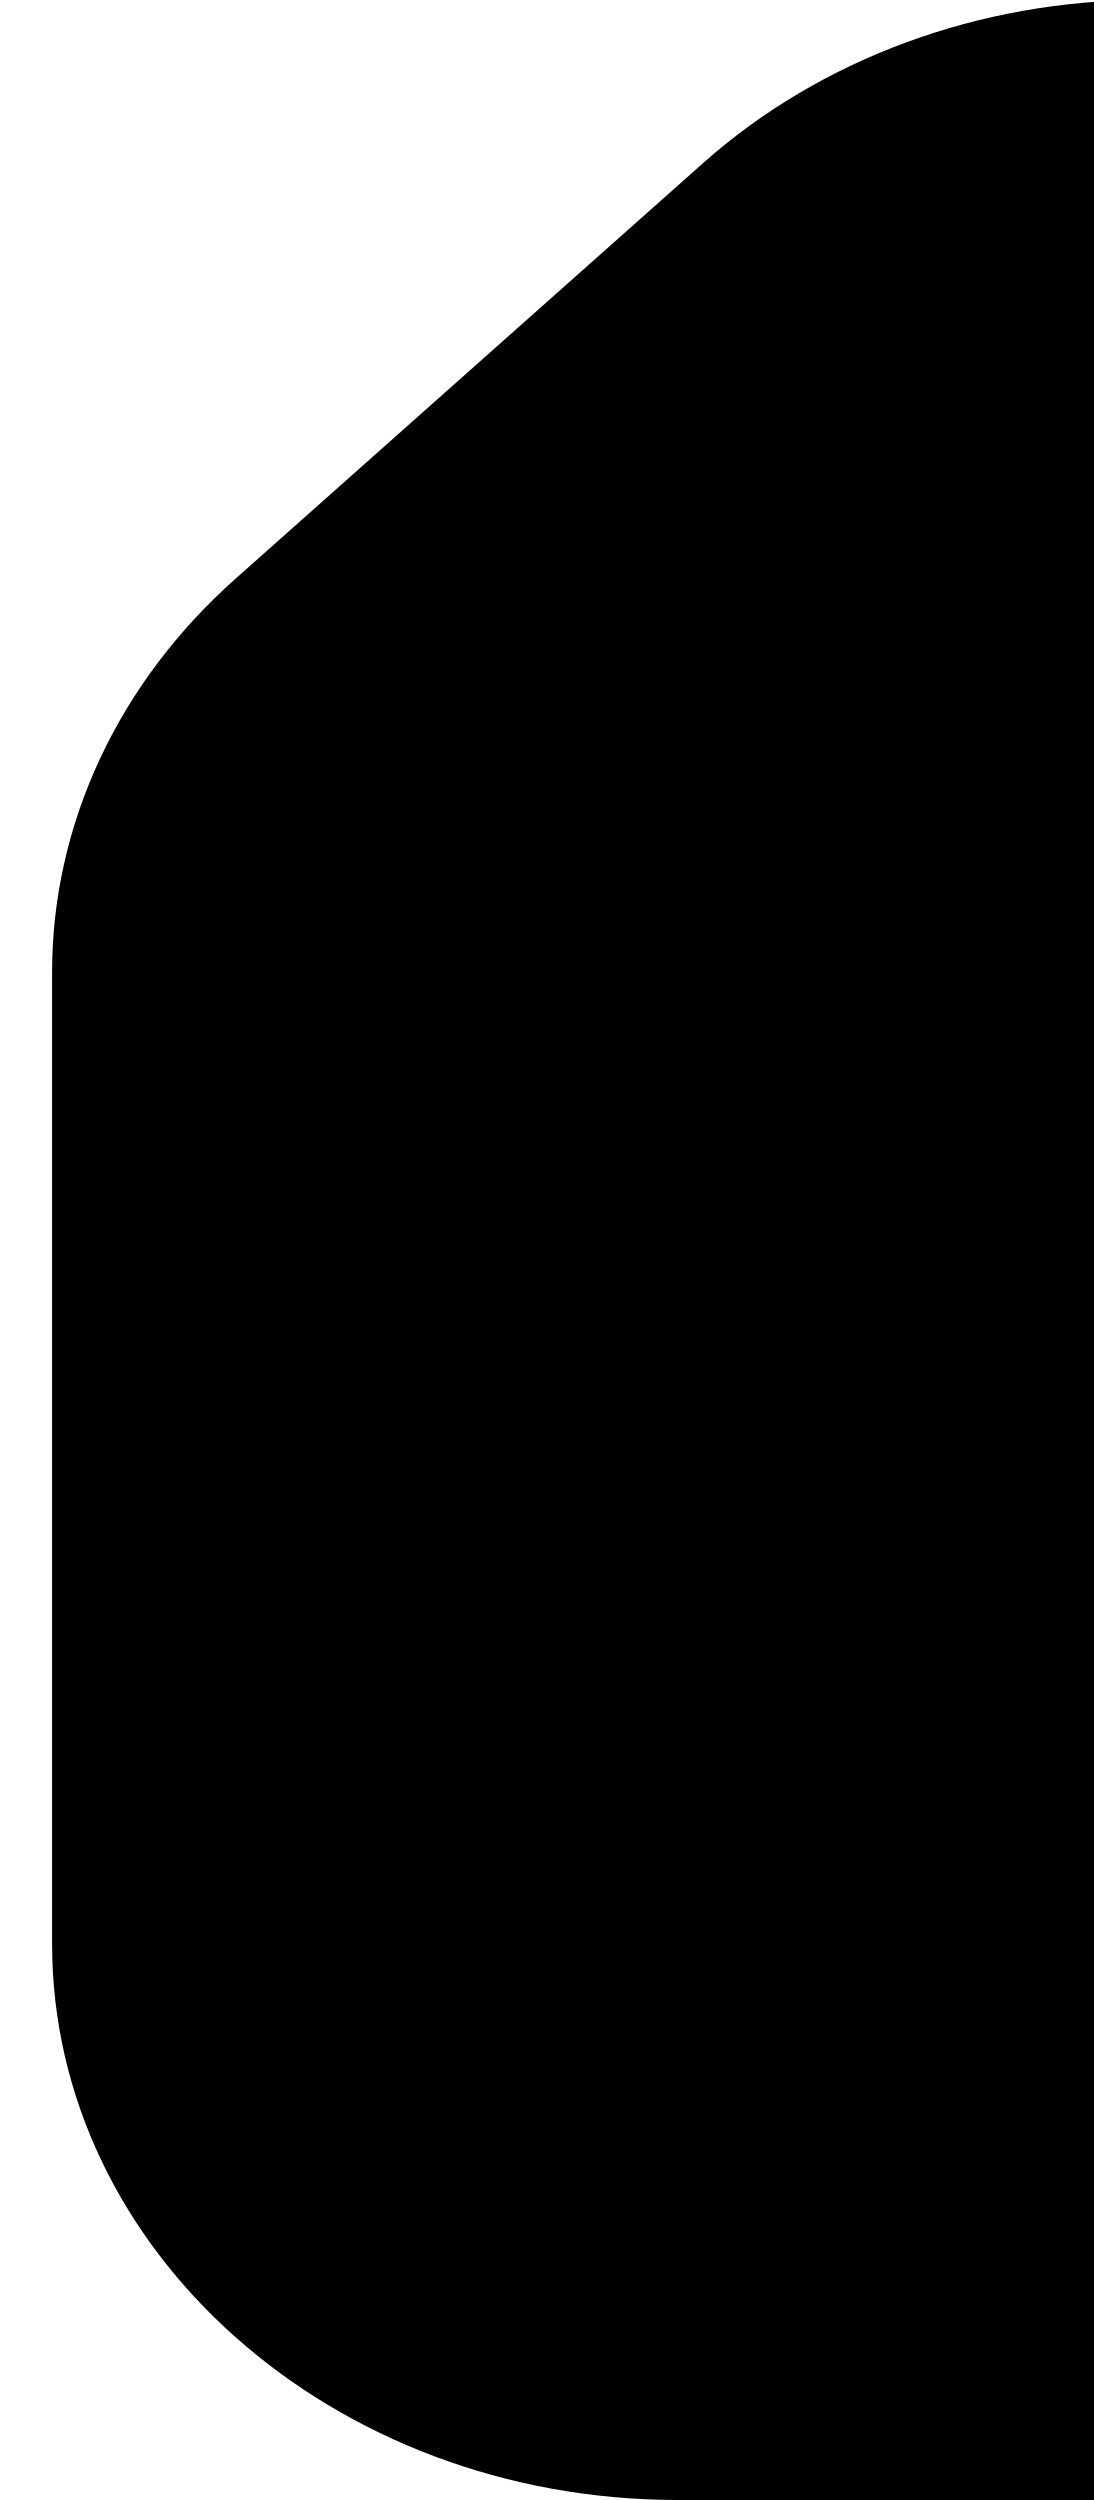
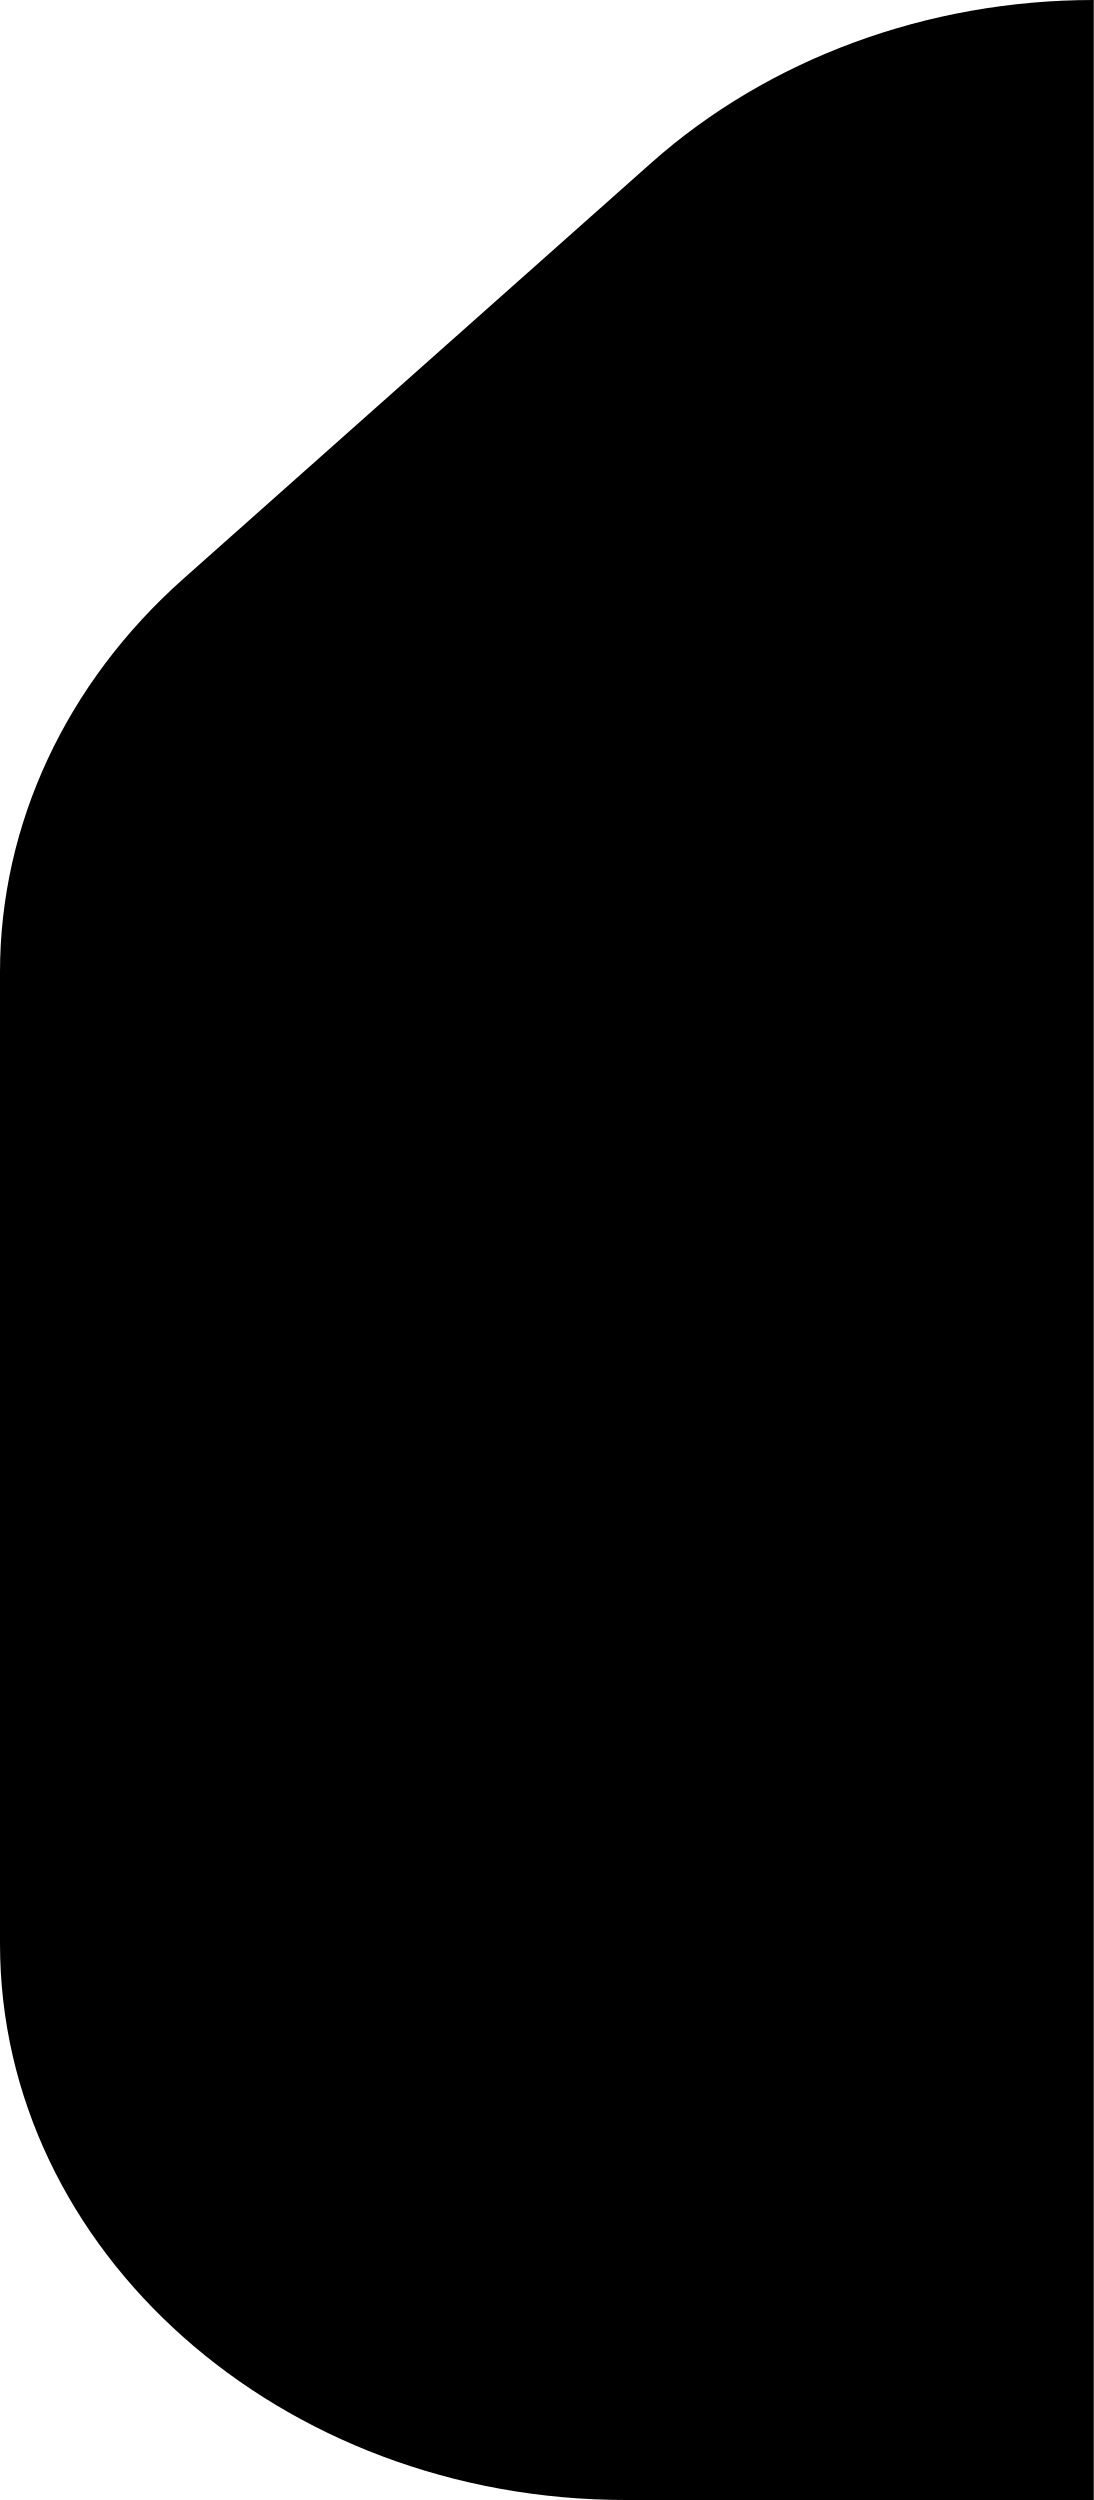
- <svg xmlns="http://www.w3.org/2000/svg" width="21" height="48" viewBox="0 0 19 48">
+ <svg xmlns="http://www.w3.org/2000/svg" width="21" height="48" viewBox="0 0 21 48">
  <path d="M0 18.666V37.319C0 43.218 5.38 48 12.017 48H21V0C17.813 0 14.756 1.125 12.503 3.128L3.52 11.113C1.266 13.116 0 15.833 0 18.666Z" />
</svg>
